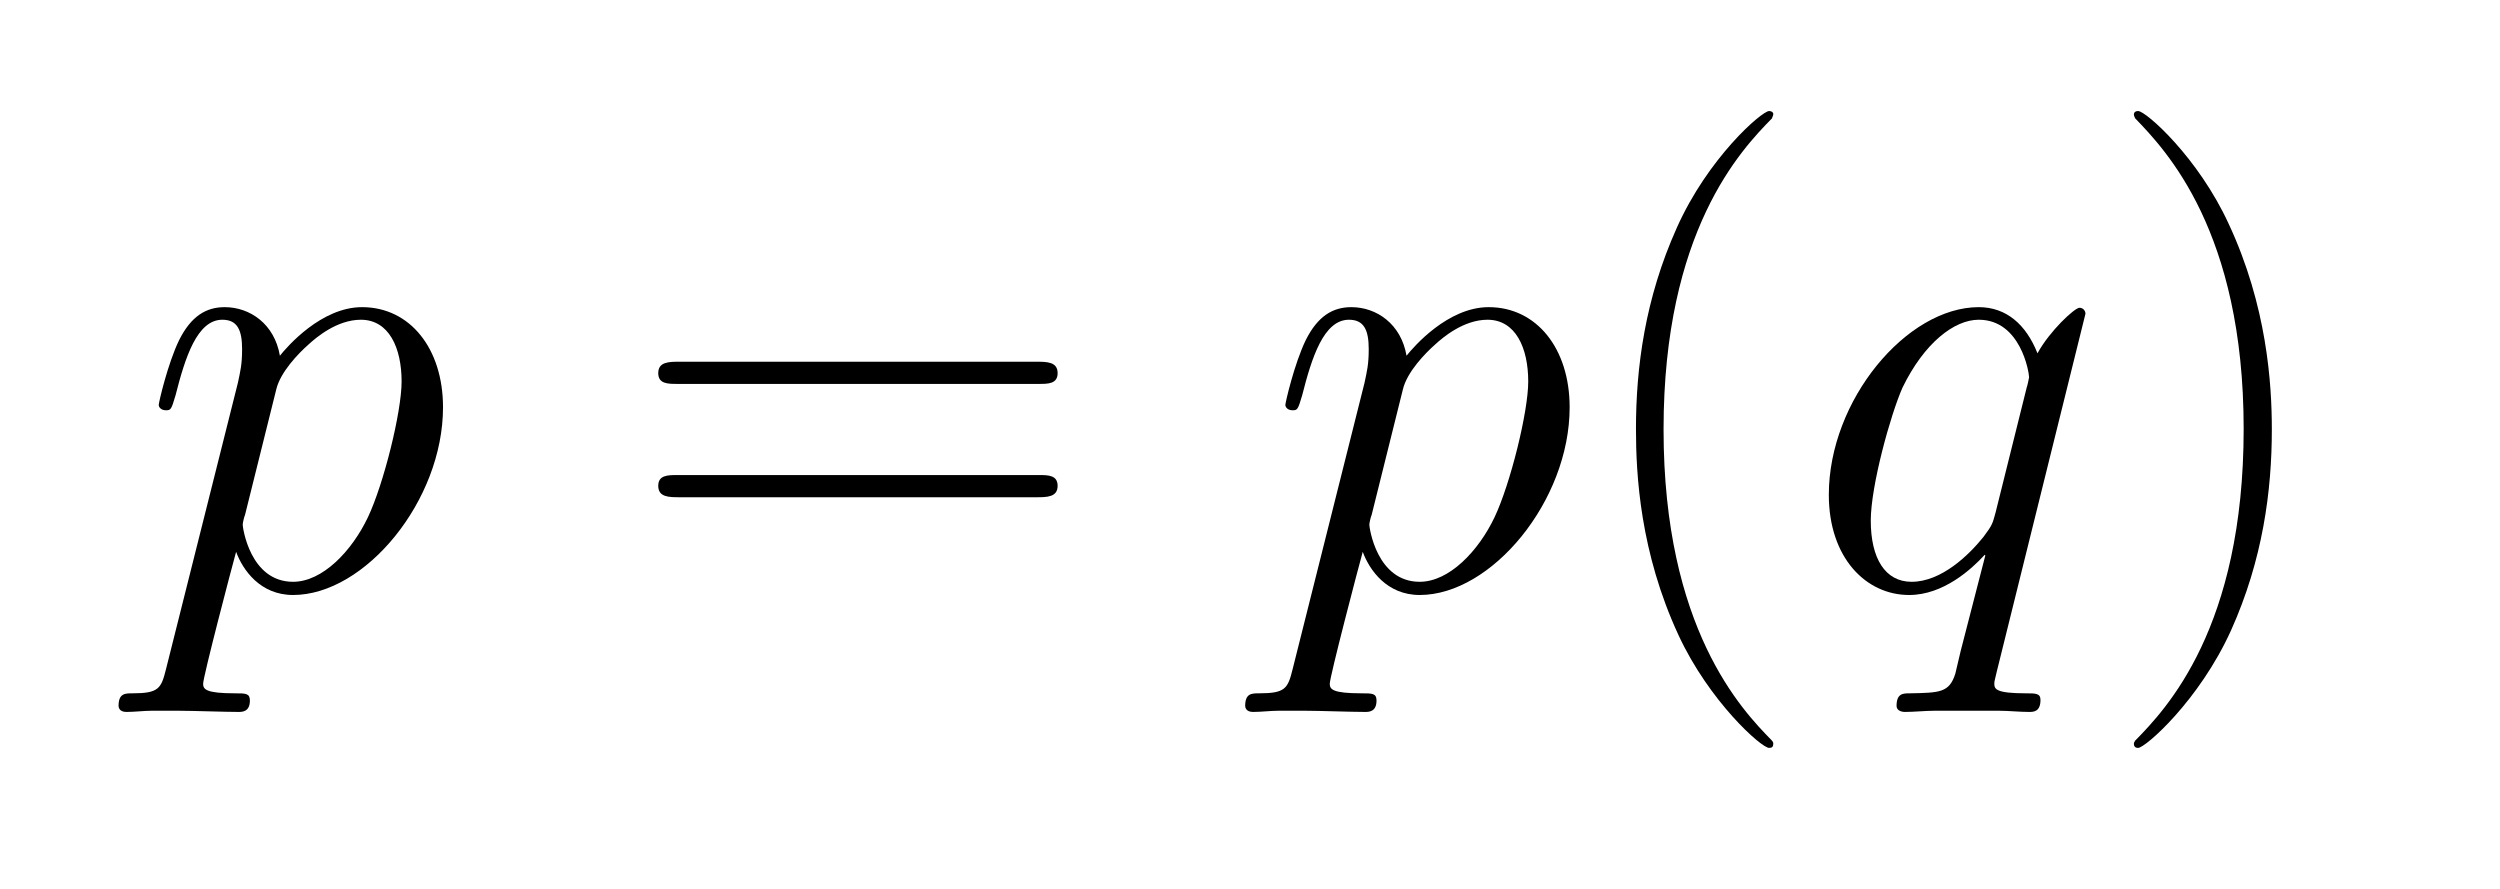
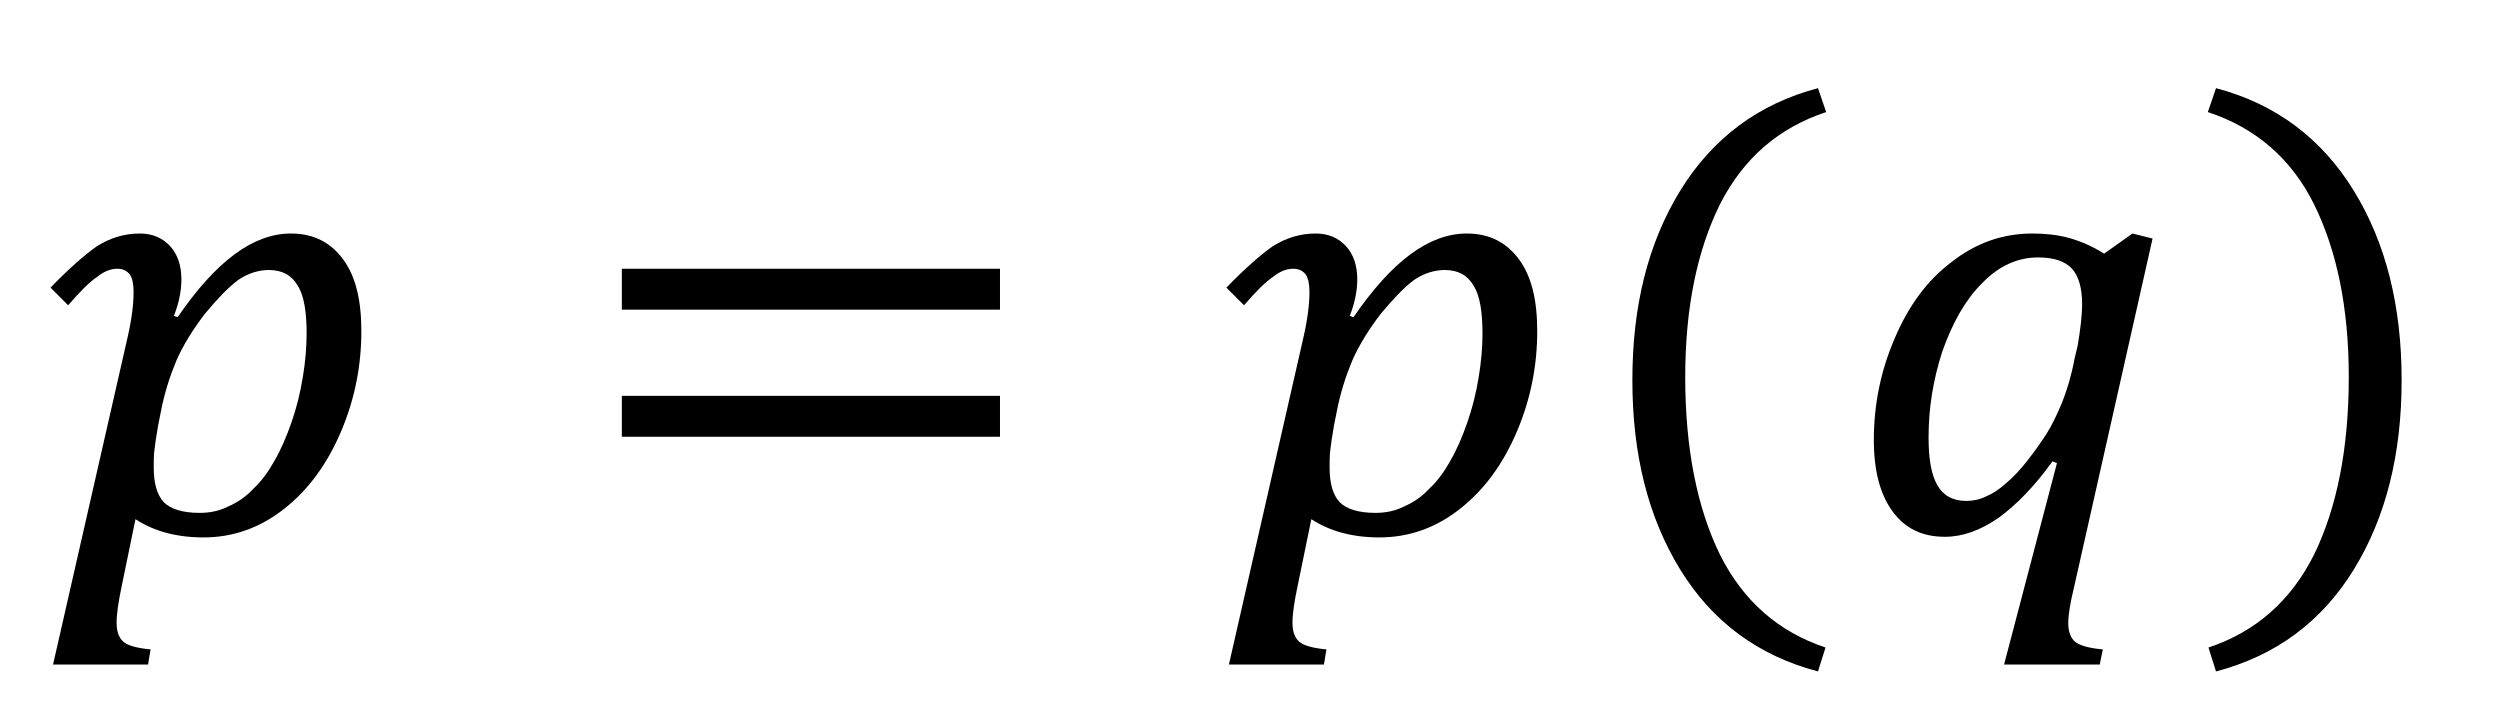
- <svg xmlns="http://www.w3.org/2000/svg" xmlns:xlink="http://www.w3.org/1999/xlink" width="65.139" height="23.163" viewBox="0 0 65.139 23.163">
+ <svg xmlns="http://www.w3.org/2000/svg" xmlns:xlink="http://www.w3.org/1999/xlink" version="1.1" width="87.573" height="25.051" viewBox="0 0 87.573 25.051">
  <defs>
-     <g>
-       <g id="glyph-0-0">
-         <path d="M 0.719 2.109 C 0.594 2.609 0.531 2.734 -0.156 2.734 C -0.344 2.734 -0.516 2.734 -0.516 3.062 C -0.516 3.094 -0.5 3.219 -0.312 3.219 C -0.094 3.219 0.141 3.188 0.344 3.188 L 1.062 3.188 C 1.406 3.188 2.266 3.219 2.609 3.219 C 2.703 3.219 2.906 3.219 2.906 2.922 C 2.906 2.734 2.797 2.734 2.516 2.734 C 1.75 2.734 1.688 2.625 1.688 2.484 C 1.688 2.297 2.438 -0.562 2.547 -0.953 C 2.719 -0.484 3.172 0.172 4.031 0.172 C 5.906 0.172 7.938 -2.281 7.938 -4.719 C 7.938 -6.25 7.078 -7.328 5.828 -7.328 C 4.766 -7.328 3.875 -6.297 3.688 -6.062 C 3.547 -6.891 2.906 -7.328 2.25 -7.328 C 1.766 -7.328 1.375 -7.094 1.062 -6.469 C 0.766 -5.859 0.531 -4.844 0.531 -4.781 C 0.531 -4.719 0.594 -4.641 0.719 -4.641 C 0.844 -4.641 0.859 -4.656 0.969 -5.031 C 1.219 -6.016 1.531 -7 2.188 -7 C 2.578 -7 2.703 -6.734 2.703 -6.234 C 2.703 -5.828 2.656 -5.656 2.594 -5.359 Z M 3.594 -5.188 C 3.703 -5.641 4.172 -6.125 4.438 -6.359 C 4.625 -6.531 5.172 -7 5.797 -7 C 6.531 -7 6.859 -6.266 6.859 -5.391 C 6.859 -4.594 6.391 -2.719 5.984 -1.859 C 5.562 -0.969 4.797 -0.172 4.031 -0.172 C 2.906 -0.172 2.719 -1.594 2.719 -1.656 C 2.719 -1.703 2.75 -1.844 2.781 -1.922 Z M 3.594 -5.188 " />
+     <clipPath id="clip_1">
+       <path transform="matrix(1.00365,0,0,-1.00365,-674.1314,67.30594)" d="M671.68 42.101H758.934V67.061H671.68Z" />
+     </clipPath>
+     <clipPath id="clip_2">
+       <path transform="matrix(1.00365,0,0,-1.00365,-674.1314,67.30594)" d="M0 0H960V540H0Z" />
+     </clipPath>
+     <clipPath id="clip_3">
+       <path transform="matrix(1.00365,0,0,-1.00365,-674.1314,67.30594)" d="M0 0H960V540H0Z" clip-rule="evenodd" />
+     </clipPath>
+     <clipPath id="clip_4">
+       <path transform="matrix(1.00365,0,0,-1.00365,-674.1314,67.30594)" d="M0 0H960V540H0Z" clip-rule="evenodd" />
+     </clipPath>
+     <clipPath id="clip_5">
+       <path transform="matrix(1.00365,0,0,-1.00365,-674.1314,67.30594)" d="M20.16 17.047H59.76V37.44H20.16Z" clip-rule="evenodd" />
+     </clipPath>
+     <clipPath id="clip_6">
+       <path transform="matrix(1.00365,0,0,-1.00365,-674.1314,67.30594)" d="M0 0H960V540H0Z" clip-rule="evenodd" />
+     </clipPath>
+     <clipPath id="clip_7">
+       <path transform="matrix(1.00365,0,0,-1.00365,-674.1314,67.30594)" d="M0 0H960V540H0Z" clip-rule="evenodd" />
+     </clipPath>
+     <clipPath id="clip_8">
+       <path transform="matrix(1.00365,0,0,-1.00365,-674.1314,67.30594)" d="M0 0H960V540H0Z" clip-rule="evenodd" />
+     </clipPath>
+     <clipPath id="clip_9">
+       <path transform="matrix(1.00365,0,0,-1.00365,-674.1314,67.30594)" d="M0 0H960V540H0Z" clip-rule="evenodd" />
+     </clipPath>
+     <clipPath id="clip_10">
+       <path transform="matrix(1.00365,0,0,-1.00365,-674.1314,67.30594)" d="M0 0H960V540H0Z" clip-rule="evenodd" />
+     </clipPath>
+     <clipPath id="clip_11">
+       <path transform="matrix(1.00365,0,0,-1.00365,-674.1314,67.30594)" d="M0 0H960V540H0Z" clip-rule="evenodd" />
+     </clipPath>
+     <clipPath id="clip_12">
+       <path transform="matrix(1.00365,0,0,-1.00365,-674.1314,67.30594)" d="M0 0H960V540H0Z" clip-rule="evenodd" />
+     </clipPath>
+     <clipPath id="clip_13">
+       <path transform="matrix(1.00365,0,0,-1.00365,-674.1314,67.30594)" d="M0 0H960V540H0Z" clip-rule="evenodd" />
+     </clipPath>
+     <clipPath id="clip_14">
+       <path transform="matrix(1.00365,0,0,-1.00365,-674.1314,67.30594)" d="M0 0H960V540H0Z" clip-rule="evenodd" />
+     </clipPath>
+     <clipPath id="clip_15">
+       <path transform="matrix(1.00365,0,0,-1.00365,-674.1314,67.30594)" d="M0 0H960V540H0Z" clip-rule="evenodd" />
+     </clipPath>
+     <clipPath id="clip_16">
+       <path transform="matrix(1.00365,0,0,-1.00365,-674.1314,67.30594)" d="M0 0H960V540H0Z" clip-rule="evenodd" />
+     </clipPath>
+     <clipPath id="clip_17">
+       <path transform="matrix(1.00365,0,0,-1.00365,-674.1314,67.30594)" d="M0 0H960V540H0Z" clip-rule="evenodd" />
+     </clipPath>
+     <clipPath id="clip_18">
+       <path transform="matrix(1.00365,0,0,-1.00365,-674.1314,67.30594)" d="M0 0H960V540H0Z" clip-rule="evenodd" />
+     </clipPath>
+     <clipPath id="clip_19">
+       <path transform="matrix(1.00365,0,0,-1.00365,-674.1314,67.30594)" d="M0 0H960V540H0Z" clip-rule="evenodd" />
+     </clipPath>
+     <clipPath id="clip_20">
+       <path transform="matrix(1.00365,0,0,-1.00365,-674.1314,67.30594)" d="M0 0H960V540H0Z" clip-rule="evenodd" />
+     </clipPath>
+     <clipPath id="clip_21">
+       <path transform="matrix(1.00365,0,0,-1.00365,-674.1314,67.30594)" d="M0 0H960V540H0Z" clip-rule="evenodd" />
+     </clipPath>
+     <clipPath id="clip_22">
+       <path transform="matrix(1.00365,0,0,-1.00365,-674.1314,67.30594)" d="M0 0H960V540H0Z" clip-rule="evenodd" />
+     </clipPath>
+     <clipPath id="clip_23">
+       <path transform="matrix(1.00365,0,0,-1.00365,-674.1314,67.30594)" d="M0 0H960V540H0Z" clip-rule="evenodd" />
+     </clipPath>
+     <clipPath id="clip_24">
+       <path transform="matrix(1.00365,0,0,-1.00365,-674.1314,67.30594)" d="M673.15 43.44H757.534V69.864H673.15Z" clip-rule="evenodd" />
+     </clipPath>
+     <clipPath id="clip_25">
+       <path transform="matrix(1.00365,0,0,-1.00365,-674.1314,67.30594)" d="M0 0H960V540H0Z" clip-rule="evenodd" />
+     </clipPath>
+     <clipPath id="clip_26">
+       <path transform="matrix(1.00365,0,0,-1.00365,-674.1314,67.30594)" d="M0 0H960V540H0Z" clip-rule="evenodd" />
+     </clipPath>
+     <path id="font_27_1868" d="M.134 .308C.141 .338 .144 .363 .144 .382 .144 .395 .142 .404 .138 .41 .133 .416 .127 .419 .118 .419 .108 .419 .097 .415 .086 .406 .074 .398 .059 .383 .04 .361L.012 .389C.041 .419 .066 .441 .086 .455 .107 .468 .129 .475 .154 .475 .174 .475 .19 .468 .202 .455 .214 .442 .22 .424 .22 .402 .22 .384 .216 .364 .208 .344L.214 .342C.275 .431 .334 .475 .394 .475 .43 .475 .457 .461 .477 .434 .497 .407 .506 .369 .506 .32 .506 .266 .496 .213 .474 .161 .452 .109 .422 .068 .384 .038 .345 .007 .302-.008 .255-.008 .212-.008 .176 .002 .147 .021L.125-.086C.12-.11 .117-.129 .117-.144 .117-.158 .121-.168 .128-.174 .135-.18 .15-.184 .171-.186L.167-.21H.016L.134 .308M.183 .17C.18 .153 .178 .139 .177 .13 .176 .121 .176 .112 .176 .104 .176 .078 .181 .06 .192 .048 .203 .037 .222 .031 .249 .031 .265 .031 .28 .034 .294 .041 .308 .047 .322 .056 .334 .069 .347 .081 .358 .096 .368 .114 .378 .131 .387 .152 .395 .175 .403 .198 .409 .222 .413 .247 .417 .271 .419 .294 .419 .316 .419 .35 .415 .376 .405 .392 .395 .409 .38 .417 .359 .417 .343 .417 .326 .412 .31 .401 .294 .389 .277 .371 .257 .347 .238 .322 .223 .298 .212 .273 .202 .249 .193 .222 .187 .19L.183 .17Z" />
+     <clipPath id="clip_28">
+       <path transform="matrix(1.00365,0,0,-1.00365,-674.1314,67.30594)" d="M0 0H960V540H0Z" clip-rule="evenodd" />
+     </clipPath>
+     <path id="font_27_3404" d="M.073 .354V.419H.674V.354H.073M.073 .152V.217H.674V.152H.073M.695 .286V.286Z" />
+     <clipPath id="clip_29">
+       <path transform="matrix(1.00365,0,0,-1.00365,-674.1314,67.30594)" d="M0 0H960V540H0Z" clip-rule="evenodd" />
+     </clipPath>
+     <clipPath id="clip_30">
+       <path transform="matrix(1.00365,0,0,-1.00365,-674.1314,67.30594)" d="M0 0H960V540H0Z" clip-rule="evenodd" />
+     </clipPath>
+     <path id="font_27_4666" d="M.172 .247C.172 .133 .191 .039 .227-.035 .264-.109 .32-.158 .395-.183L.383-.221C.288-.196 .215-.142 .164-.059 .113 .024 .088 .124 .088 .242 .088 .36 .113 .46 .164 .543 .215 .626 .288 .681 .383 .706L.396 .668C.32 .643 .264 .594 .227 .521 .191 .448 .172 .357 .172 .247Z" />
+     <clipPath id="clip_31">
+       <path transform="matrix(1.00365,0,0,-1.00365,-674.1314,67.30594)" d="M0 0H960V540H0Z" clip-rule="evenodd" />
+     </clipPath>
+     <path id="font_27_1869" d="M.335 .113C.307 .074 .278 .044 .249 .023 .22 .003 .192-.007 .164-.007 .128-.007 .101 .006 .081 .033 .061 .06 .051 .098 .051 .147 .051 .203 .062 .257 .084 .308 .106 .36 .136 .401 .175 .43 .213 .46 .256 .475 .303 .475 .323 .475 .343 .473 .361 .468 .379 .463 .398 .455 .417 .443L.462 .475 .494 .467 .369-.088C.363-.113 .36-.131 .36-.144 .36-.158 .364-.168 .371-.174 .379-.18 .393-.184 .415-.186L.41-.21H.258L.342 .11 .335 .113M.375 .297C.379 .321 .382 .343 .382 .364 .382 .389 .376 .408 .366 .419 .355 .431 .337 .437 .312 .437 .279 .437 .249 .423 .223 .396 .196 .369 .176 .333 .16 .288 .145 .242 .138 .197 .138 .151 .138 .118 .142 .092 .152 .075 .161 .059 .176 .05 .198 .05 .208 .05 .219 .052 .229 .057 .239 .061 .25 .068 .261 .078 .273 .088 .284 .1 .295 .114 .306 .128 .316 .142 .325 .156 .334 .17 .342 .187 .35 .206 .358 .226 .365 .249 .37 .276L.375 .297Z" />
+     <clipPath id="clip_32">
+       <path transform="matrix(1.00365,0,0,-1.00365,-674.1314,67.30594)" d="M0 0H960V540H0Z" clip-rule="evenodd" />
+     </clipPath>
+     <path id="font_27_4667" d="M.243 .247C.243 .357 .224 .448 .188 .521 .152 .594 .095 .643 .019 .668L.032 .706C.127 .681 .2 .626 .251 .543 .302 .46 .327 .36 .327 .242 .327 .124 .302 .024 .251-.059 .2-.142 .127-.196 .032-.221L.02-.183C.095-.158 .151-.109 .188-.035 .224 .039 .243 .133 .243 .247Z" />
+     <clipPath id="clip_33">
+       <path transform="matrix(1.00365,0,0,-1.00365,-674.1314,67.30594)" d="M104.67 101.13H405.33V351.87H104.67Z" clip-rule="evenodd" />
+     </clipPath>
+     <clipPath id="clip_34">
+       <path transform="matrix(1.00365,0,0,-1.00365,-674.1314,67.30594)" d="M559.86 94H850.13V359H559.86Z" clip-rule="evenodd" />
+     </clipPath>
+   </defs>
+   <g clip-path="url(#clip_1)">
+     <g clip-path="url(#clip_2)">
+       <g clip-path="url(#clip_3)">
+ </g>
+       <g clip-path="url(#clip_4)">
+ </g>
+       <g clip-path="url(#clip_5)">
+ </g>
+       <g clip-path="url(#clip_6)">
+ </g>
+       <g clip-path="url(#clip_7)">
+ </g>
+       <g clip-path="url(#clip_8)">
+ </g>
+       <g clip-path="url(#clip_9)">
+ </g>
+       <g clip-path="url(#clip_10)">
+ </g>
+       <g clip-path="url(#clip_11)">
+ </g>
+       <g clip-path="url(#clip_12)">
+ </g>
+       <g clip-path="url(#clip_13)">
+ </g>
+       <g clip-path="url(#clip_14)">
+ </g>
+       <g clip-path="url(#clip_15)">
+ </g>
+       <g clip-path="url(#clip_16)">
+ </g>
+       <g clip-path="url(#clip_17)">
+ </g>
+       <g clip-path="url(#clip_18)">
+ </g>
+       <g clip-path="url(#clip_19)">
+ </g>
+       <g clip-path="url(#clip_20)">
+ </g>
+       <g clip-path="url(#clip_21)">
+ </g>
+       <g clip-path="url(#clip_22)">
+ </g>
+       <g clip-path="url(#clip_23)">
+ </g>
+       <g clip-path="url(#clip_24)">
+ </g>
+       <g clip-path="url(#clip_25)">
+ </g>
+       <g clip-path="url(#clip_26)">
+         <use data-text="𝑝" xlink:href="#font_27_1868" transform="matrix(22.04015,0,0,-22.04015,1.505737,18.64899)" />
      </g>
-       <g id="glyph-0-1">
-         <path d="M 7.328 -7.156 C 7.328 -7.234 7.266 -7.312 7.172 -7.312 C 7.047 -7.312 6.391 -6.703 6.078 -6.125 C 5.781 -6.875 5.266 -7.328 4.547 -7.328 C 2.672 -7.328 0.641 -4.906 0.641 -2.438 C 0.641 -0.797 1.609 0.172 2.734 0.172 C 3.625 0.172 4.359 -0.5 4.703 -0.875 L 4.719 -0.859 L 4.078 1.625 L 3.938 2.219 C 3.781 2.719 3.531 2.719 2.75 2.734 C 2.578 2.734 2.406 2.734 2.406 3.062 C 2.406 3.172 2.516 3.219 2.625 3.219 C 2.859 3.219 3.156 3.188 3.391 3.188 L 5.078 3.188 C 5.328 3.188 5.609 3.219 5.859 3.219 C 5.969 3.219 6.156 3.219 6.156 2.906 C 6.156 2.734 6.031 2.734 5.781 2.734 C 5 2.734 4.953 2.625 4.953 2.484 C 4.953 2.406 4.969 2.391 5.016 2.172 Z M 4.984 -1.969 C 4.906 -1.688 4.906 -1.656 4.672 -1.344 C 4.297 -0.875 3.578 -0.172 2.797 -0.172 C 2.109 -0.172 1.734 -0.781 1.734 -1.766 C 1.734 -2.672 2.25 -4.531 2.562 -5.234 C 3.125 -6.391 3.906 -7 4.547 -7 C 5.641 -7 5.859 -5.625 5.859 -5.5 C 5.859 -5.484 5.812 -5.266 5.797 -5.234 Z M 4.984 -1.969 " />
+       <g clip-path="url(#clip_28)">
+         <use data-text="=" xlink:href="#font_27_3404" transform="matrix(22.04015,0,0,-22.04015,20.17365,18.64899)" />
      </g>
-       <g id="glyph-1-0">
-         <path d="M 10.688 -5.328 C 10.922 -5.328 11.172 -5.328 11.172 -5.609 C 11.172 -5.906 10.891 -5.906 10.609 -5.906 L 1.328 -5.906 C 1.047 -5.906 0.766 -5.906 0.766 -5.609 C 0.766 -5.328 1.016 -5.328 1.266 -5.328 Z M 10.609 -2.375 C 10.891 -2.375 11.172 -2.375 11.172 -2.672 C 11.172 -2.953 10.922 -2.953 10.688 -2.953 L 1.266 -2.953 C 1.016 -2.953 0.766 -2.953 0.766 -2.672 C 0.766 -2.375 1.047 -2.375 1.328 -2.375 Z M 10.609 -2.375 " />
+       <g clip-path="url(#clip_29)">
+         <use data-text="𝑝" xlink:href="#font_27_1868" transform="matrix(22.04015,0,0,-22.04015,42.6955,18.64899)" />
      </g>
-       <g id="glyph-1-1">
-         <path d="M 5.078 4.047 C 5.078 4.031 5.078 4 5.031 3.953 C 4.266 3.172 2.219 1.047 2.219 -4.141 C 2.219 -9.312 4.234 -11.422 5.047 -12.25 C 5.047 -12.281 5.078 -12.312 5.078 -12.359 C 5.078 -12.406 5.031 -12.438 4.969 -12.438 C 4.781 -12.438 3.375 -11.219 2.562 -9.391 C 1.734 -7.547 1.5 -5.75 1.5 -4.156 C 1.5 -2.953 1.609 -0.938 2.609 1.219 C 3.406 2.938 4.766 4.156 4.969 4.156 C 5.047 4.156 5.078 4.125 5.078 4.047 Z M 5.078 4.047 " />
+       <g clip-path="url(#clip_30)">
+         <use data-text="(" xlink:href="#font_27_4666" transform="matrix(22.04015,0,0,-22.04015,55.24109,18.64899)" />
      </g>
-       <g id="glyph-1-2">
-         <path d="M 4.375 -4.141 C 4.375 -5.328 4.25 -7.359 3.25 -9.5 C 2.453 -11.234 1.094 -12.438 0.891 -12.438 C 0.844 -12.438 0.781 -12.422 0.781 -12.344 C 0.781 -12.312 0.797 -12.297 0.812 -12.25 C 1.609 -11.422 3.641 -9.312 3.641 -4.156 C 3.641 1.031 1.625 3.141 0.812 3.969 C 0.797 4 0.781 4.016 0.781 4.047 C 0.781 4.141 0.844 4.156 0.891 4.156 C 1.078 4.156 2.484 2.922 3.312 1.094 C 4.141 -0.75 4.375 -2.547 4.375 -4.141 Z M 4.375 -4.141 " />
+       <g clip-path="url(#clip_31)">
+         <use data-text="𝑞" xlink:href="#font_27_1869" transform="matrix(22.04015,0,0,-22.04015,64.51489,18.64899)" />
      </g>
+       <g clip-path="url(#clip_32)">
+         <use data-text=")" xlink:href="#font_27_4667" transform="matrix(22.04015,0,0,-22.04015,76.91998,18.64899)" />
+       </g>
+       <g clip-path="url(#clip_33)">
+ </g>
+       <g clip-path="url(#clip_34)">
+ </g>
    </g>
-   </defs>
-   <g fill="rgb(0%, 0%, 0%)" fill-opacity="1">
-     <use xlink:href="#glyph-0-0" x="3.605" y="15.331" />
-   </g>
-   <g fill="rgb(0%, 0%, 0%)" fill-opacity="1">
-     <use xlink:href="#glyph-1-0" x="16.385" y="15.331" />
-   </g>
-   <g fill="rgb(0%, 0%, 0%)" fill-opacity="1">
-     <use xlink:href="#glyph-0-0" x="32.96" y="15.331" />
-   </g>
-   <g fill="rgb(0%, 0%, 0%)" fill-opacity="1">
-     <use xlink:href="#glyph-1-1" x="41.126" y="15.331" />
-   </g>
-   <g fill="rgb(0%, 0%, 0%)" fill-opacity="1">
-     <use xlink:href="#glyph-0-1" x="47.01" y="15.331" />
-   </g>
-   <g fill="rgb(0%, 0%, 0%)" fill-opacity="1">
-     <use xlink:href="#glyph-1-2" x="54.819" y="15.331" />
  </g>
</svg>
